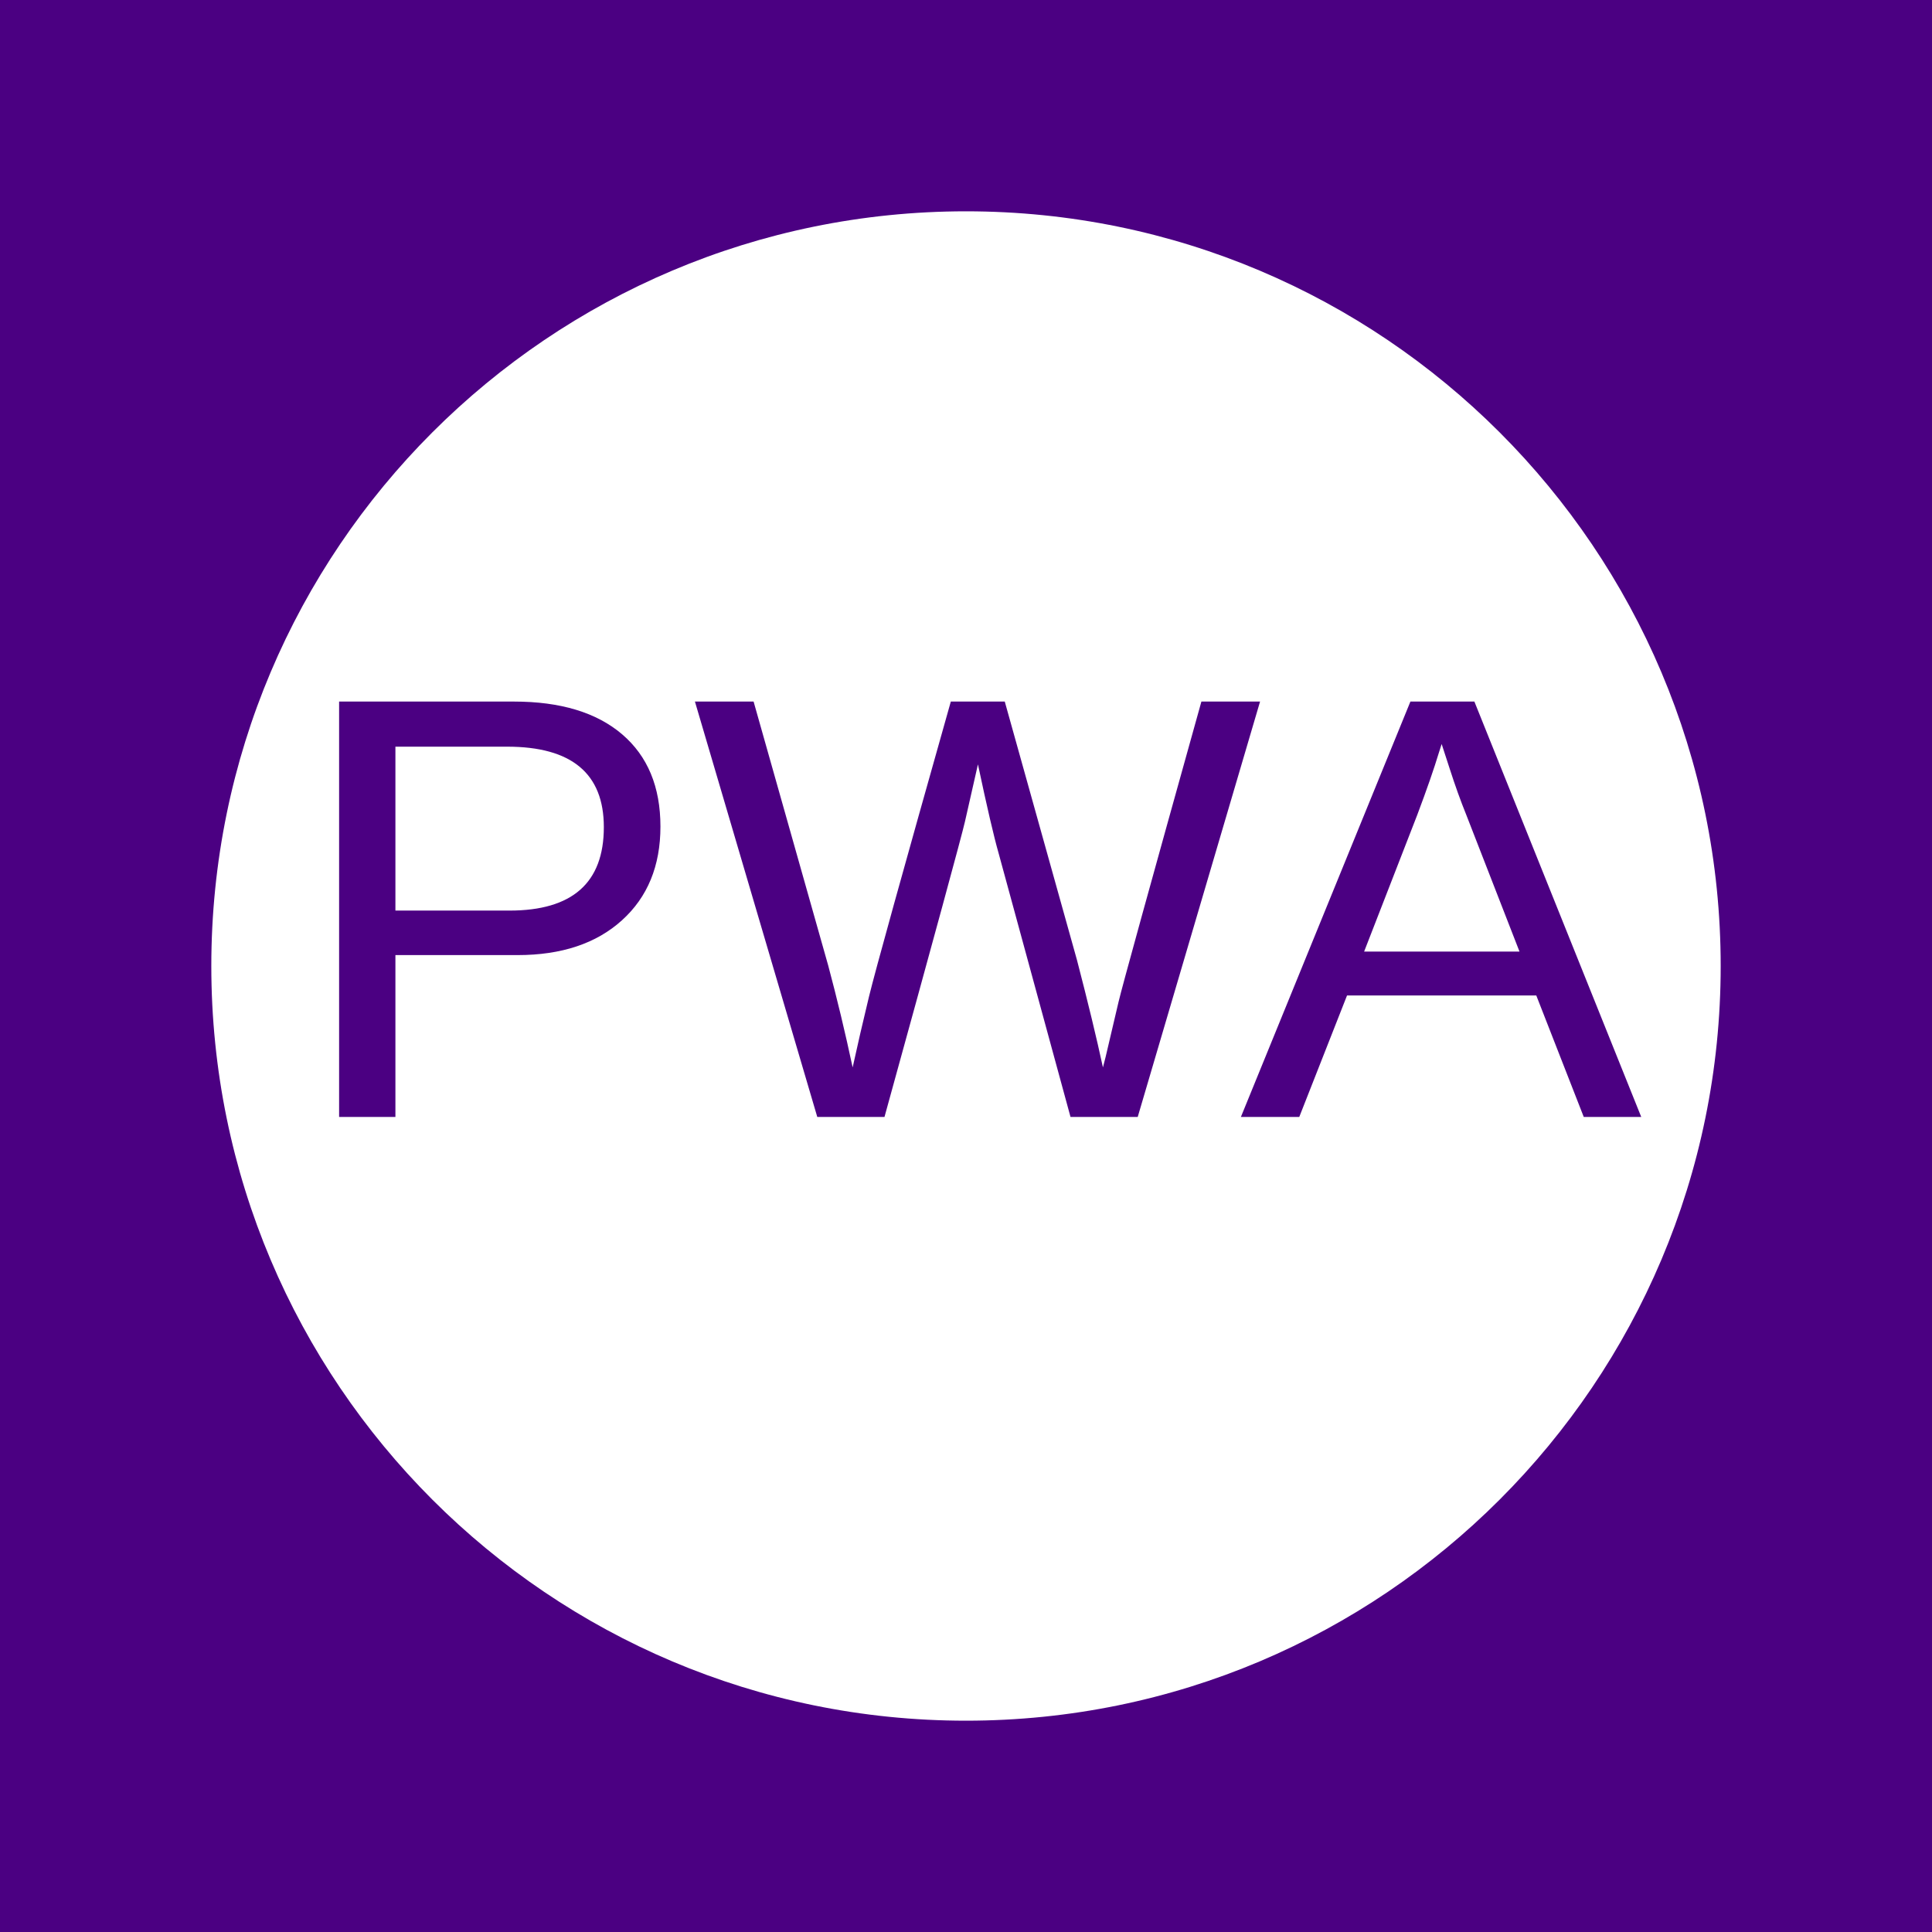
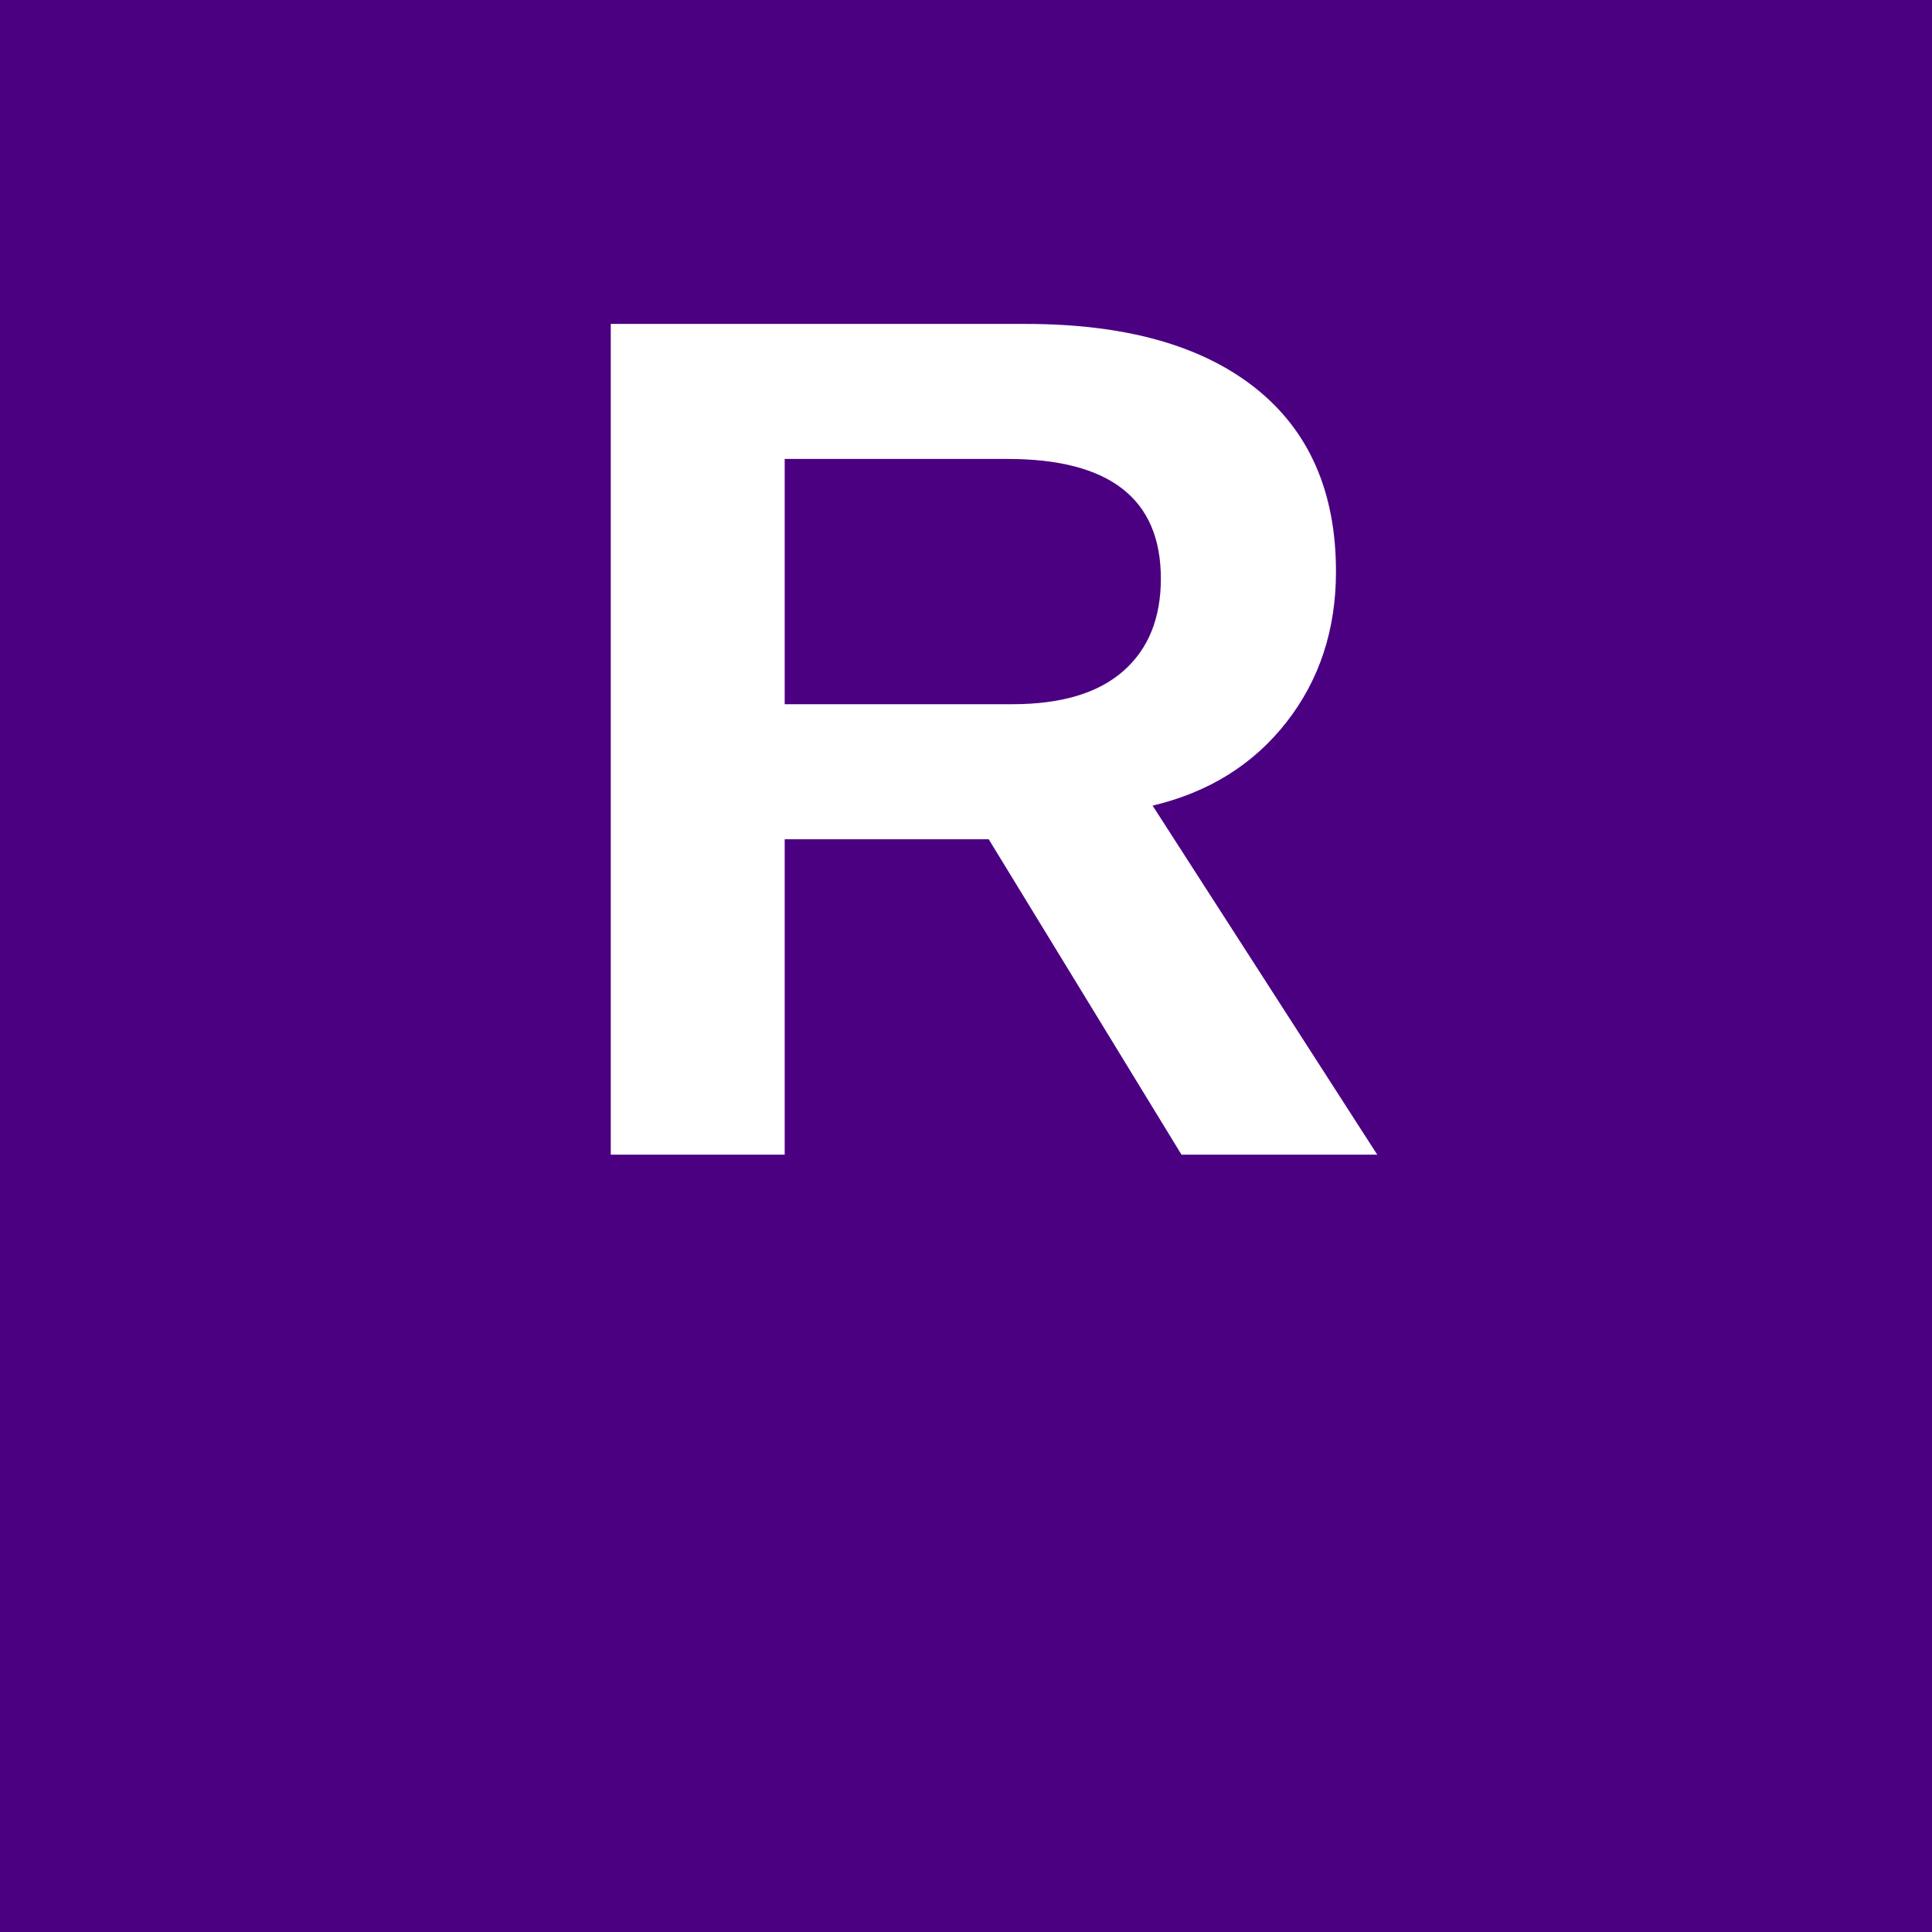
- <svg xmlns="http://www.w3.org/2000/svg" width="512" height="512" viewBox="0 0 512 512">
+ <svg xmlns="http://www.w3.org/2000/svg" width="512" height="512" viewBox="0 0 512 512" version="1.1">
  <rect width="512" height="512" fill="#4B0082" />
-   <circle cx="256" cy="256" r="200" fill="#ffffff" />
-   <text x="256" y="296" font-family="Arial, sans-serif" font-size="160" text-anchor="middle" fill="#4B0082">PWA</text>
+   <text x="256" y="306" font-family="Arial, sans-serif" font-size="320" font-weight="bold" fill="white" text-anchor="middle">R</text>
</svg>
